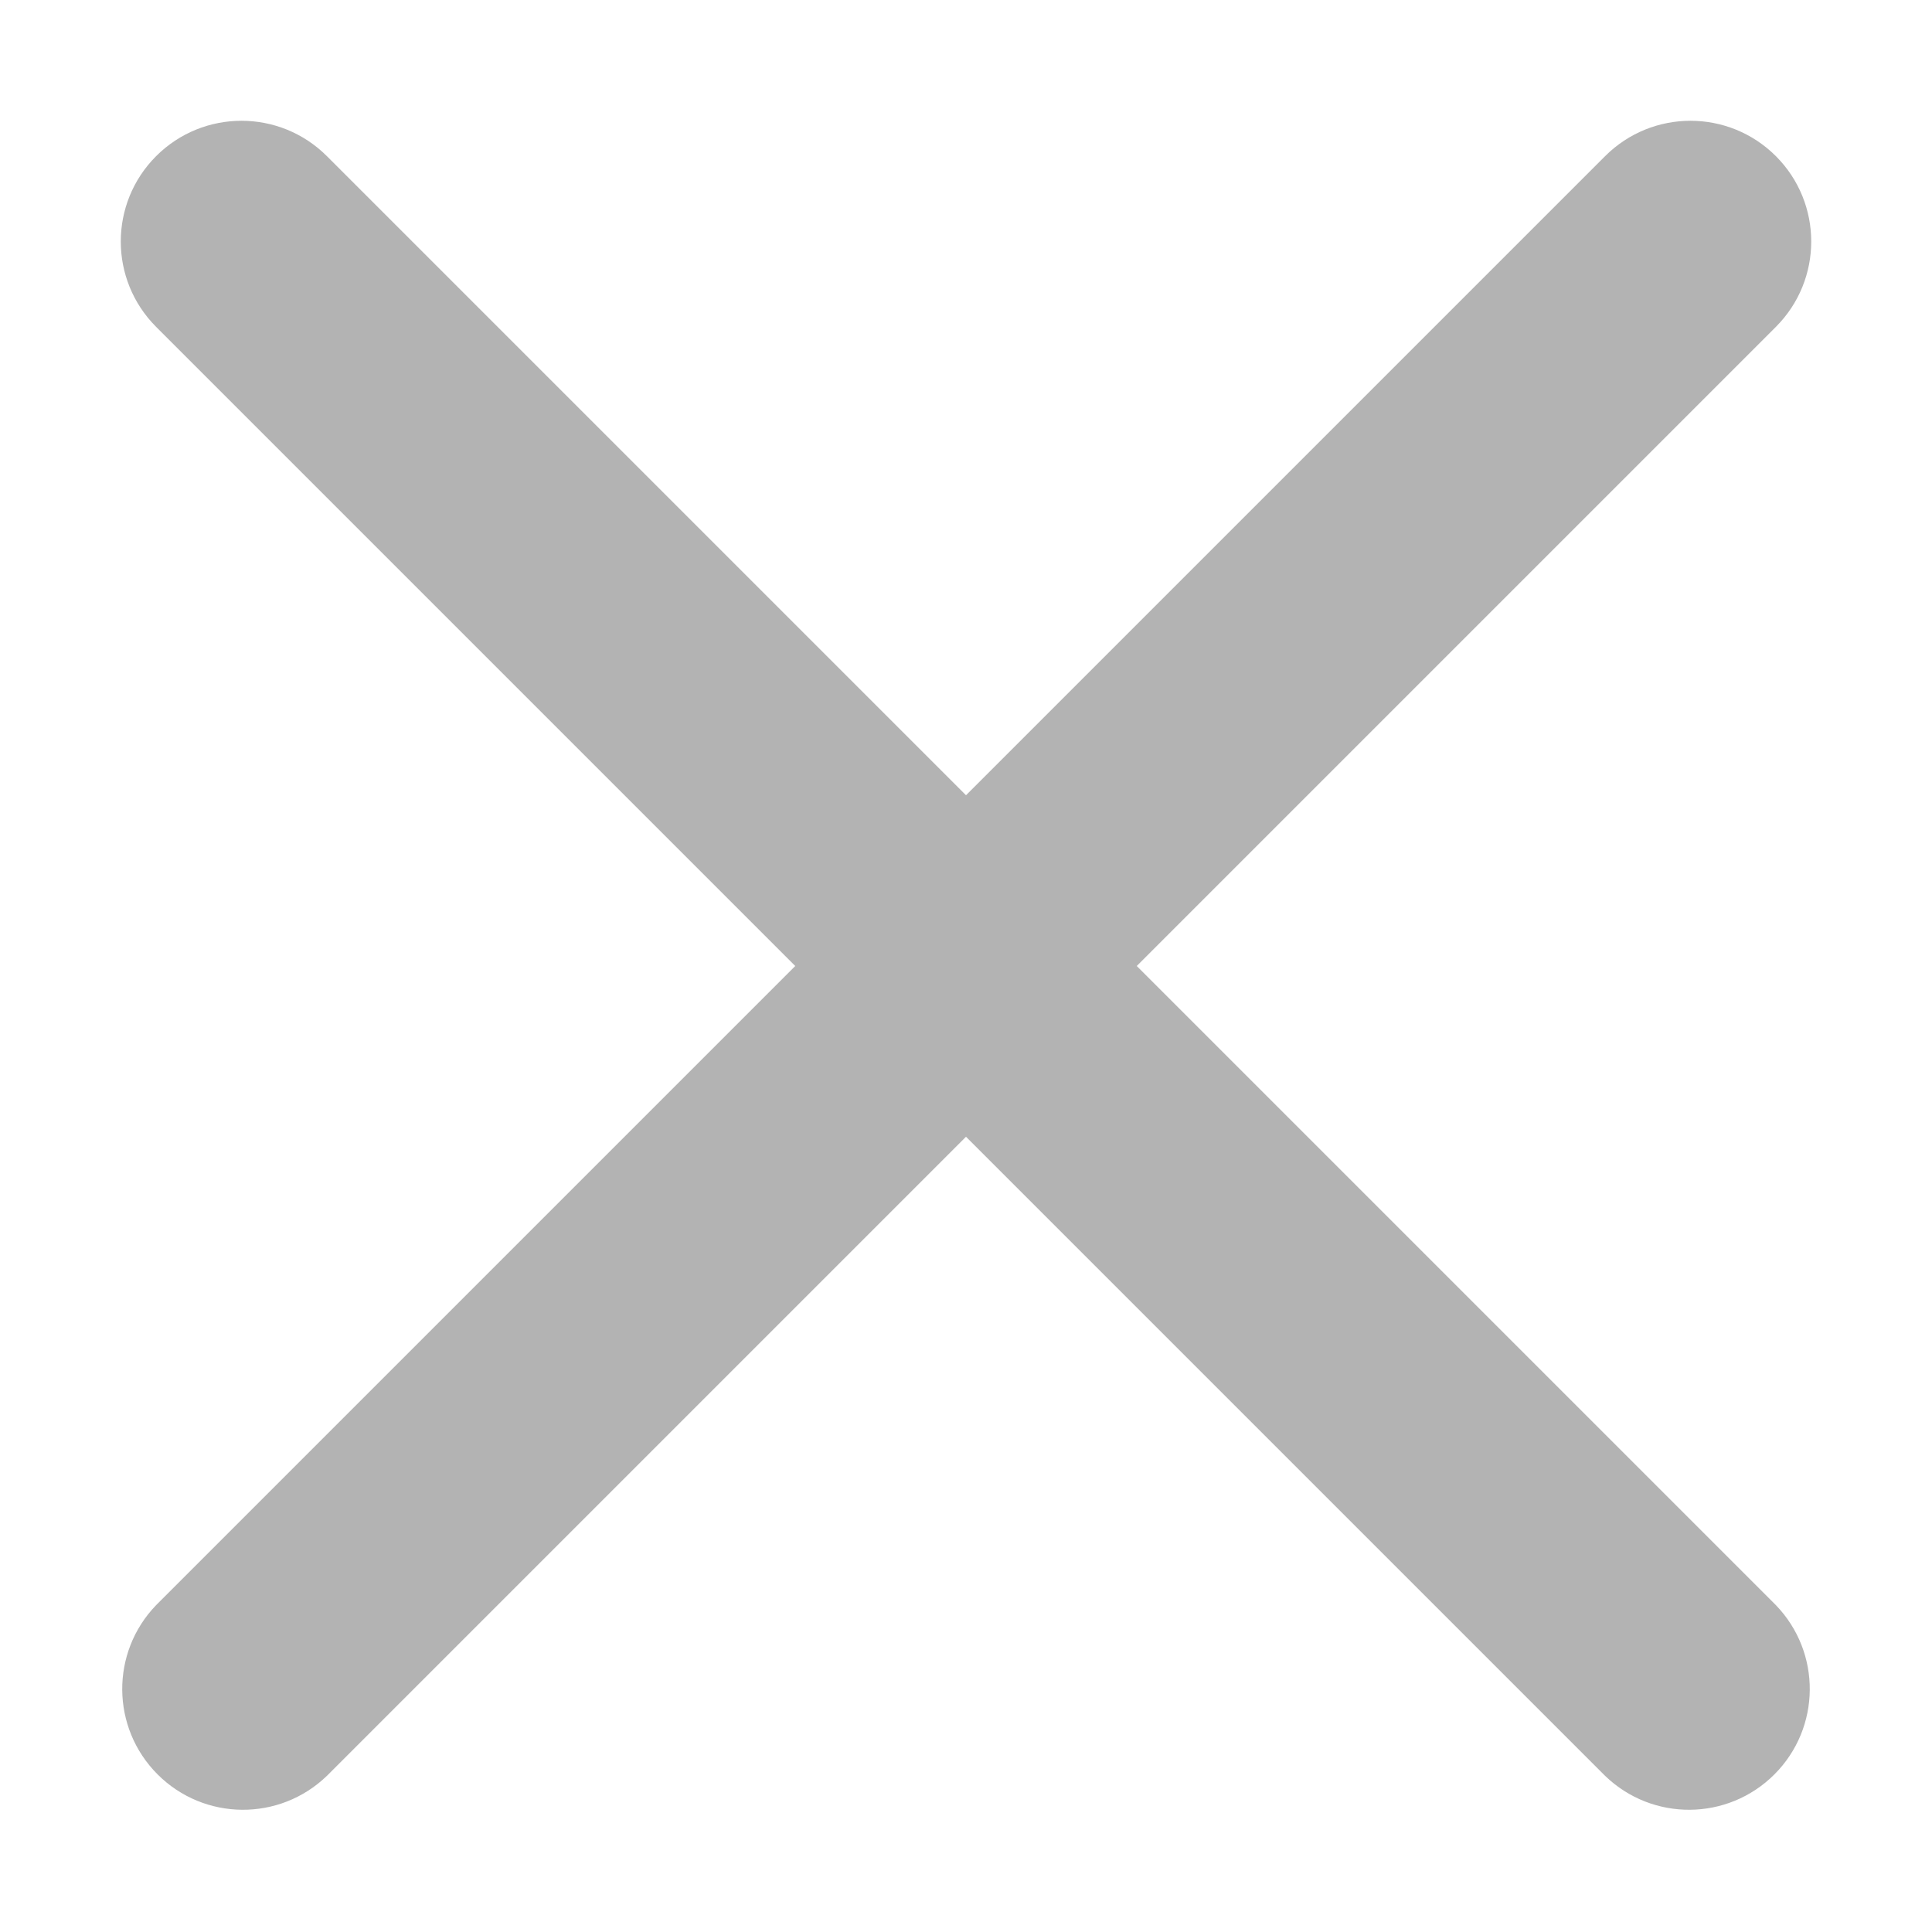
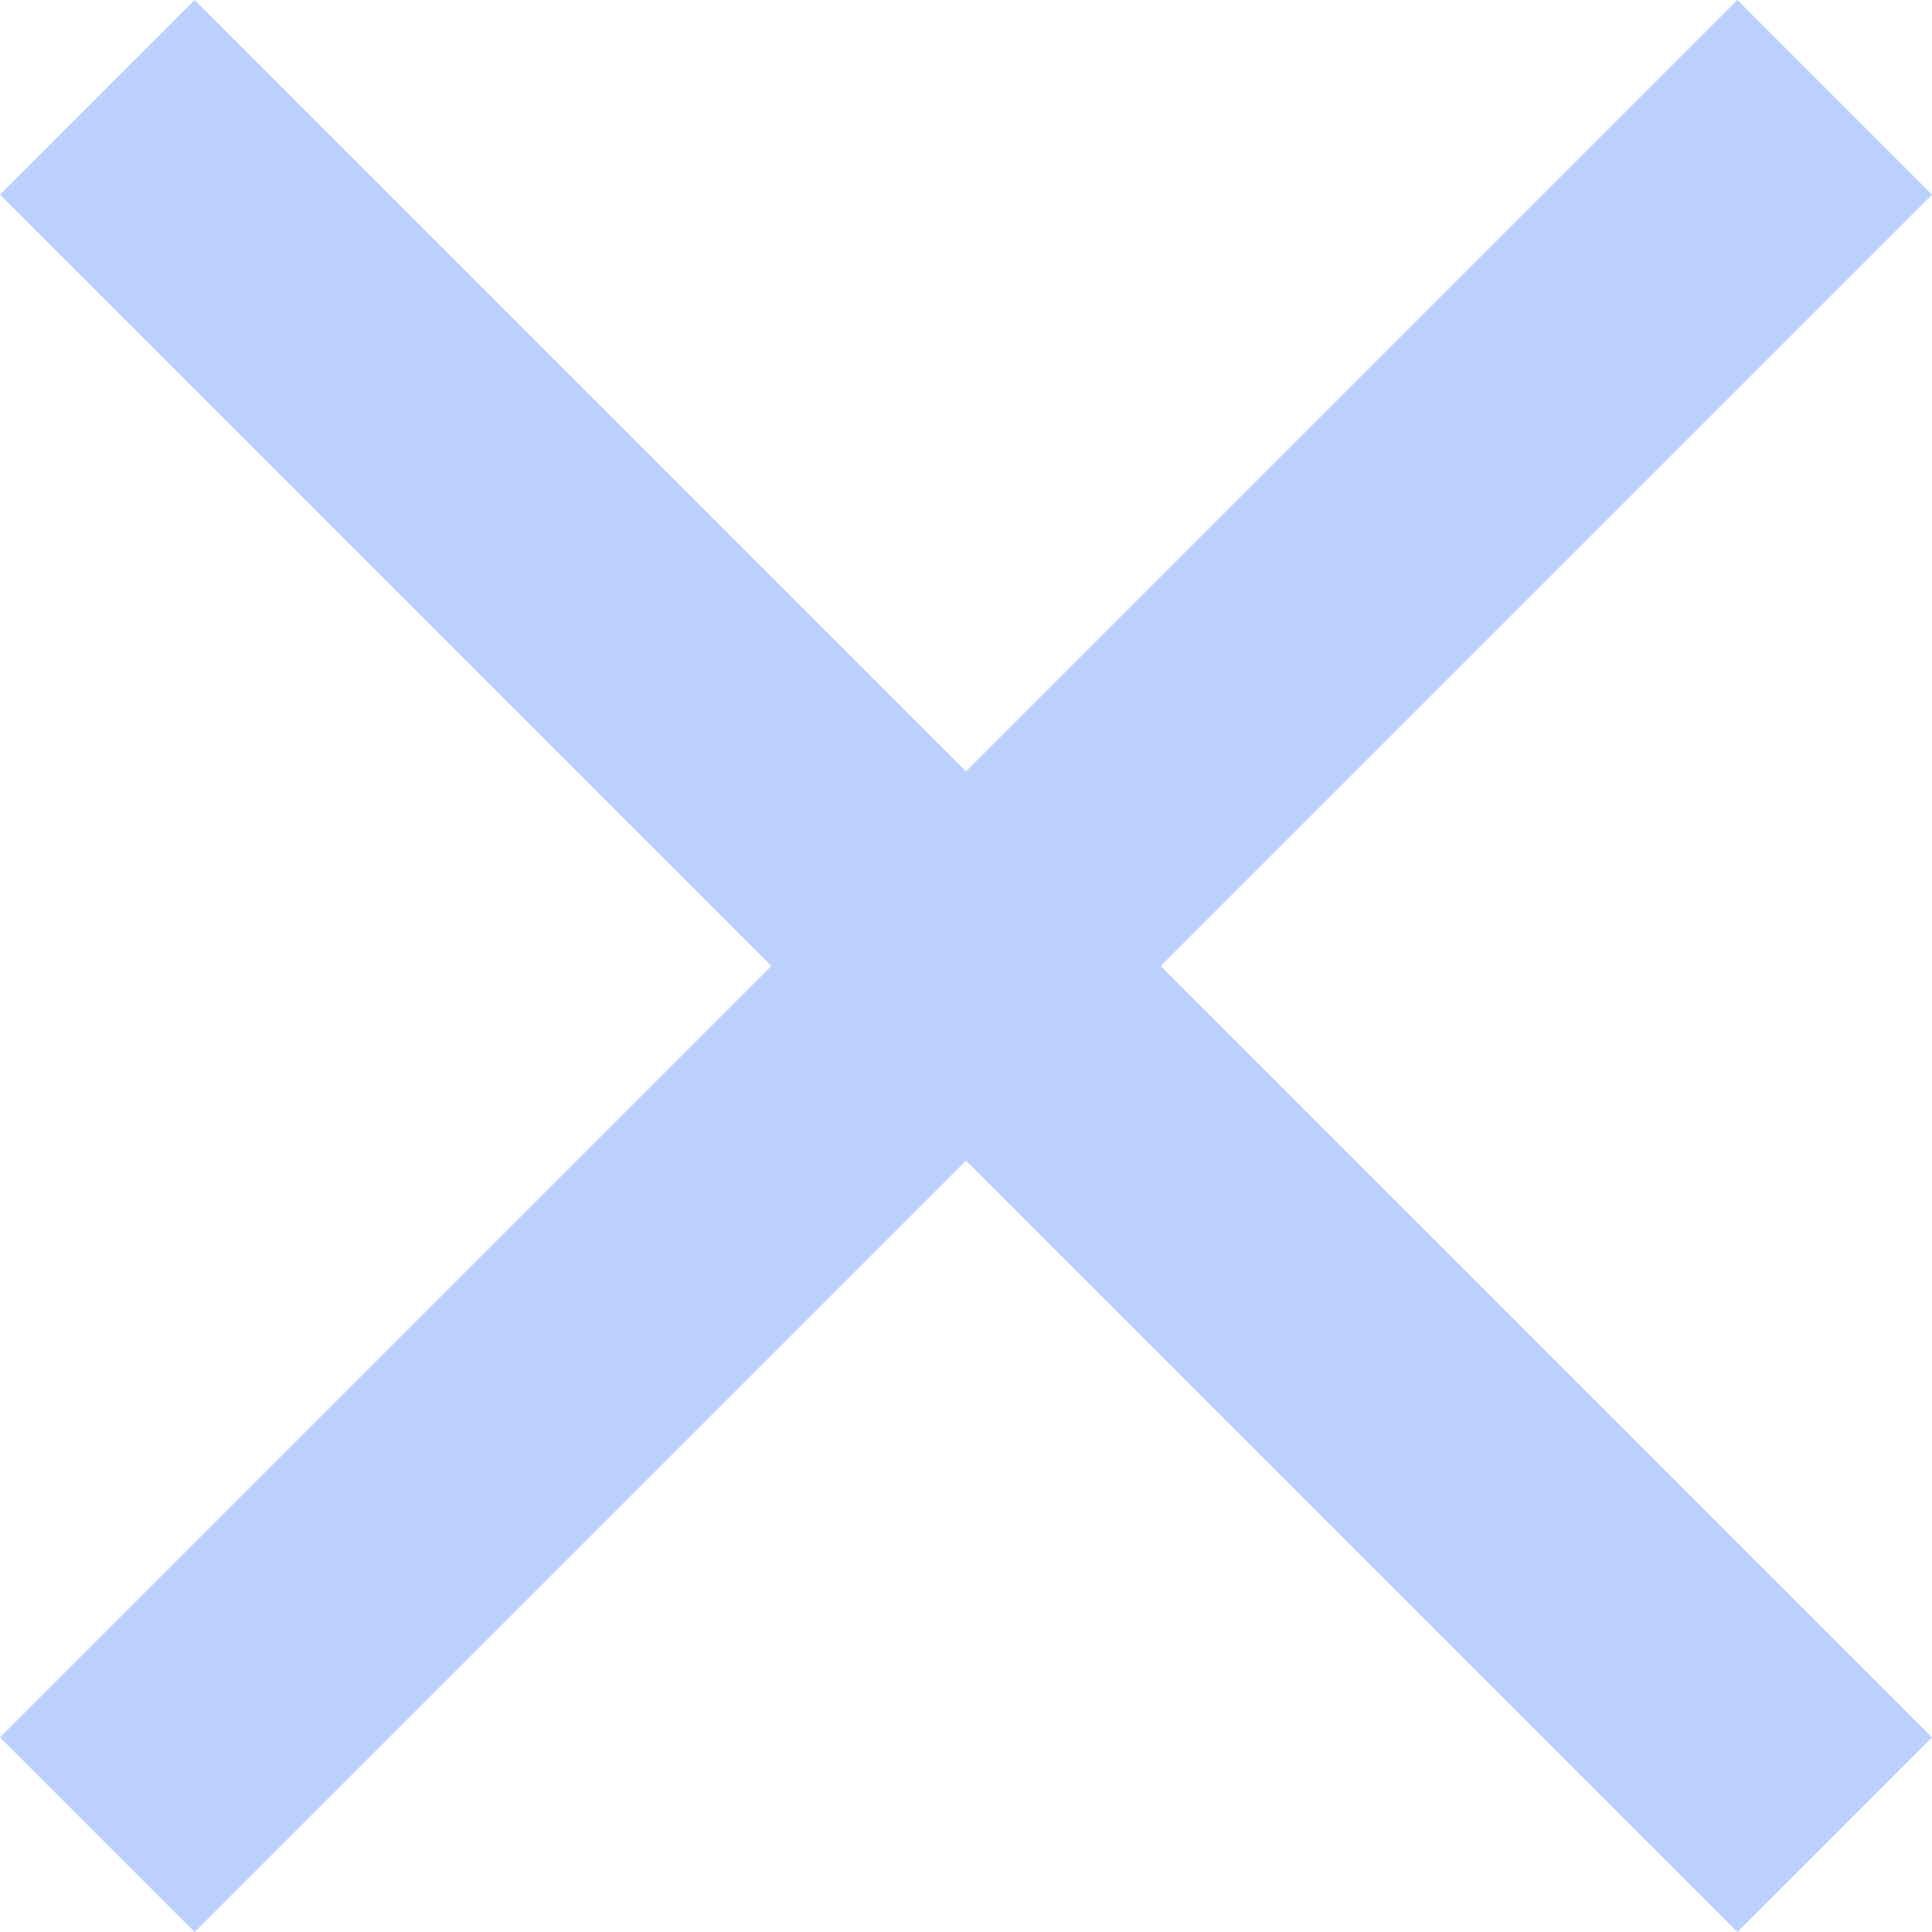
- <svg xmlns="http://www.w3.org/2000/svg" width="16" height="16">
-   <path fill="#B3B3B3" d="M1.293 1.293a1 1 0 0 1 1.414 0l12 12a1 1 0 0 1-1.414 1.414l-12-12a1 1 0 0 1 0-1.414z" />
-   <path fill="#B3B3B3" d="M14.707 1.293a1 1 0 0 1 0 1.414l-12 12a1 1 0 0 1-1.414-1.414l12-12a1 1 0 0 1 1.414 0z" />
+ <svg xmlns="http://www.w3.org/2000/svg" width="26" height="26" viewBox="0 0 26 26" fill="none">
+   <path d="M26 2.619L23.381 0L13 10.381L2.619 0L0 2.619L10.381 13L0 23.381L2.619 26L13 15.619L23.381 26L26 23.381L15.619 13L26 2.619Z" fill="#BBD0FE" />
</svg>
